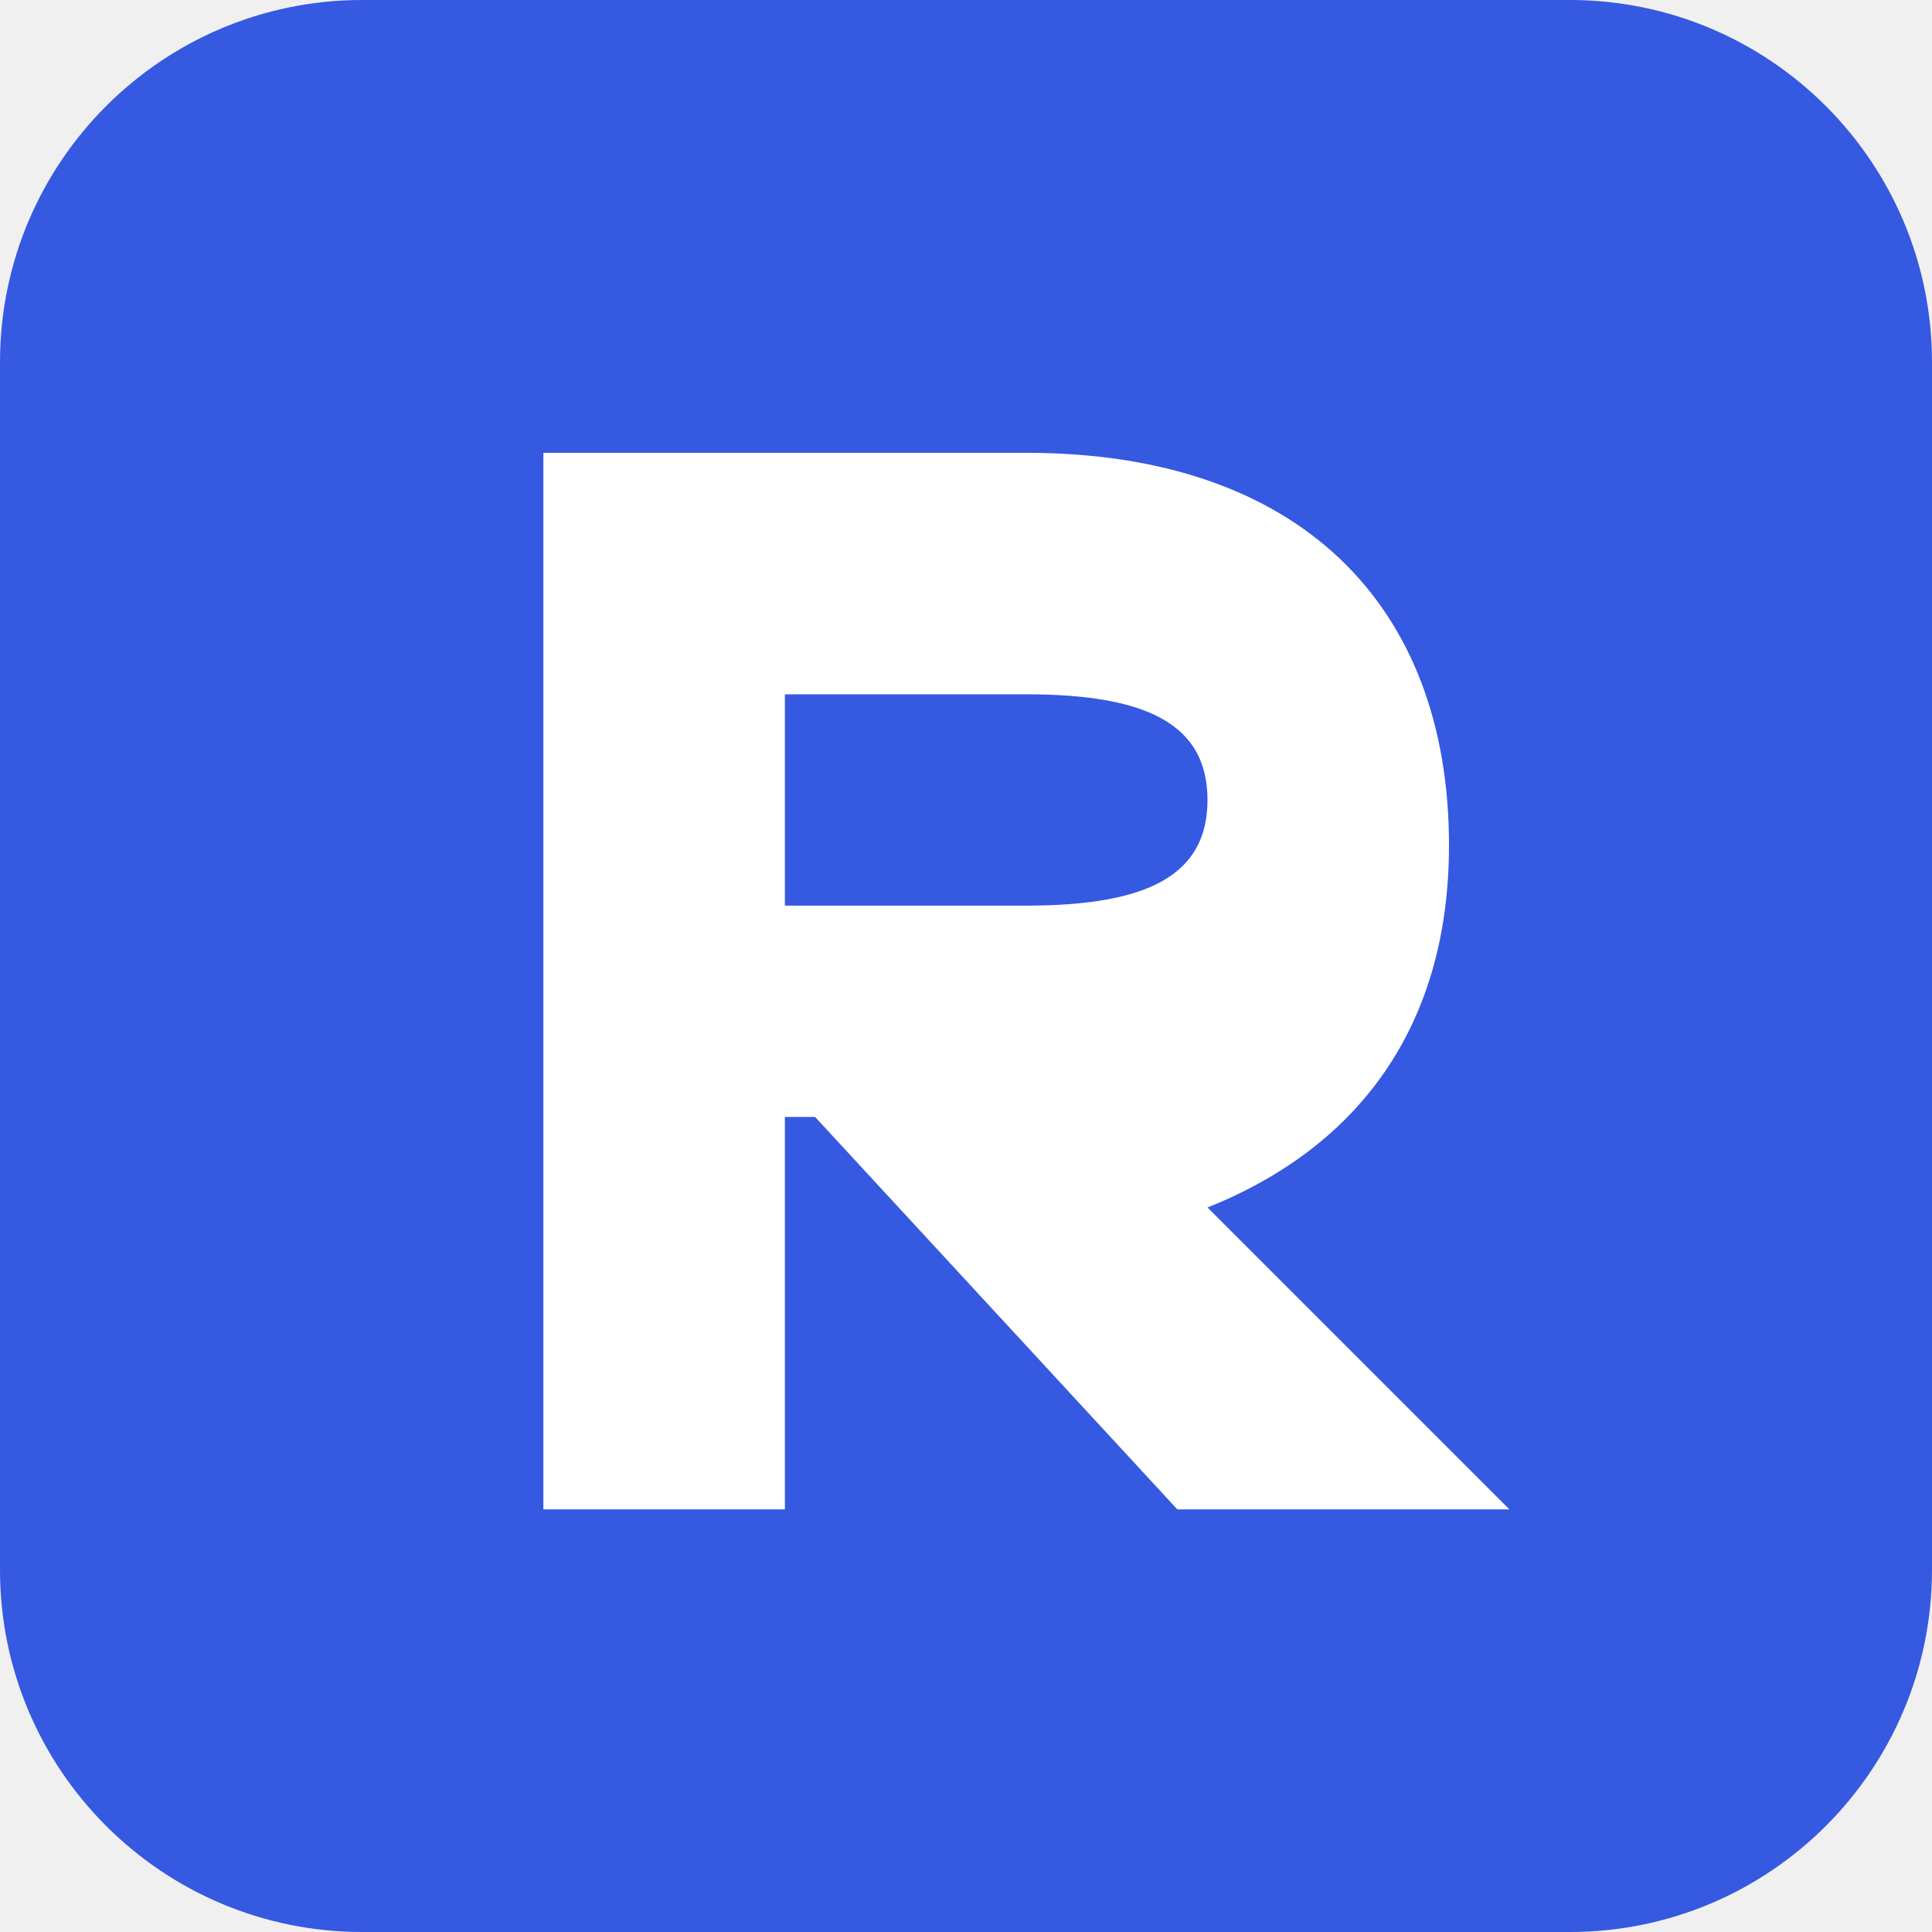
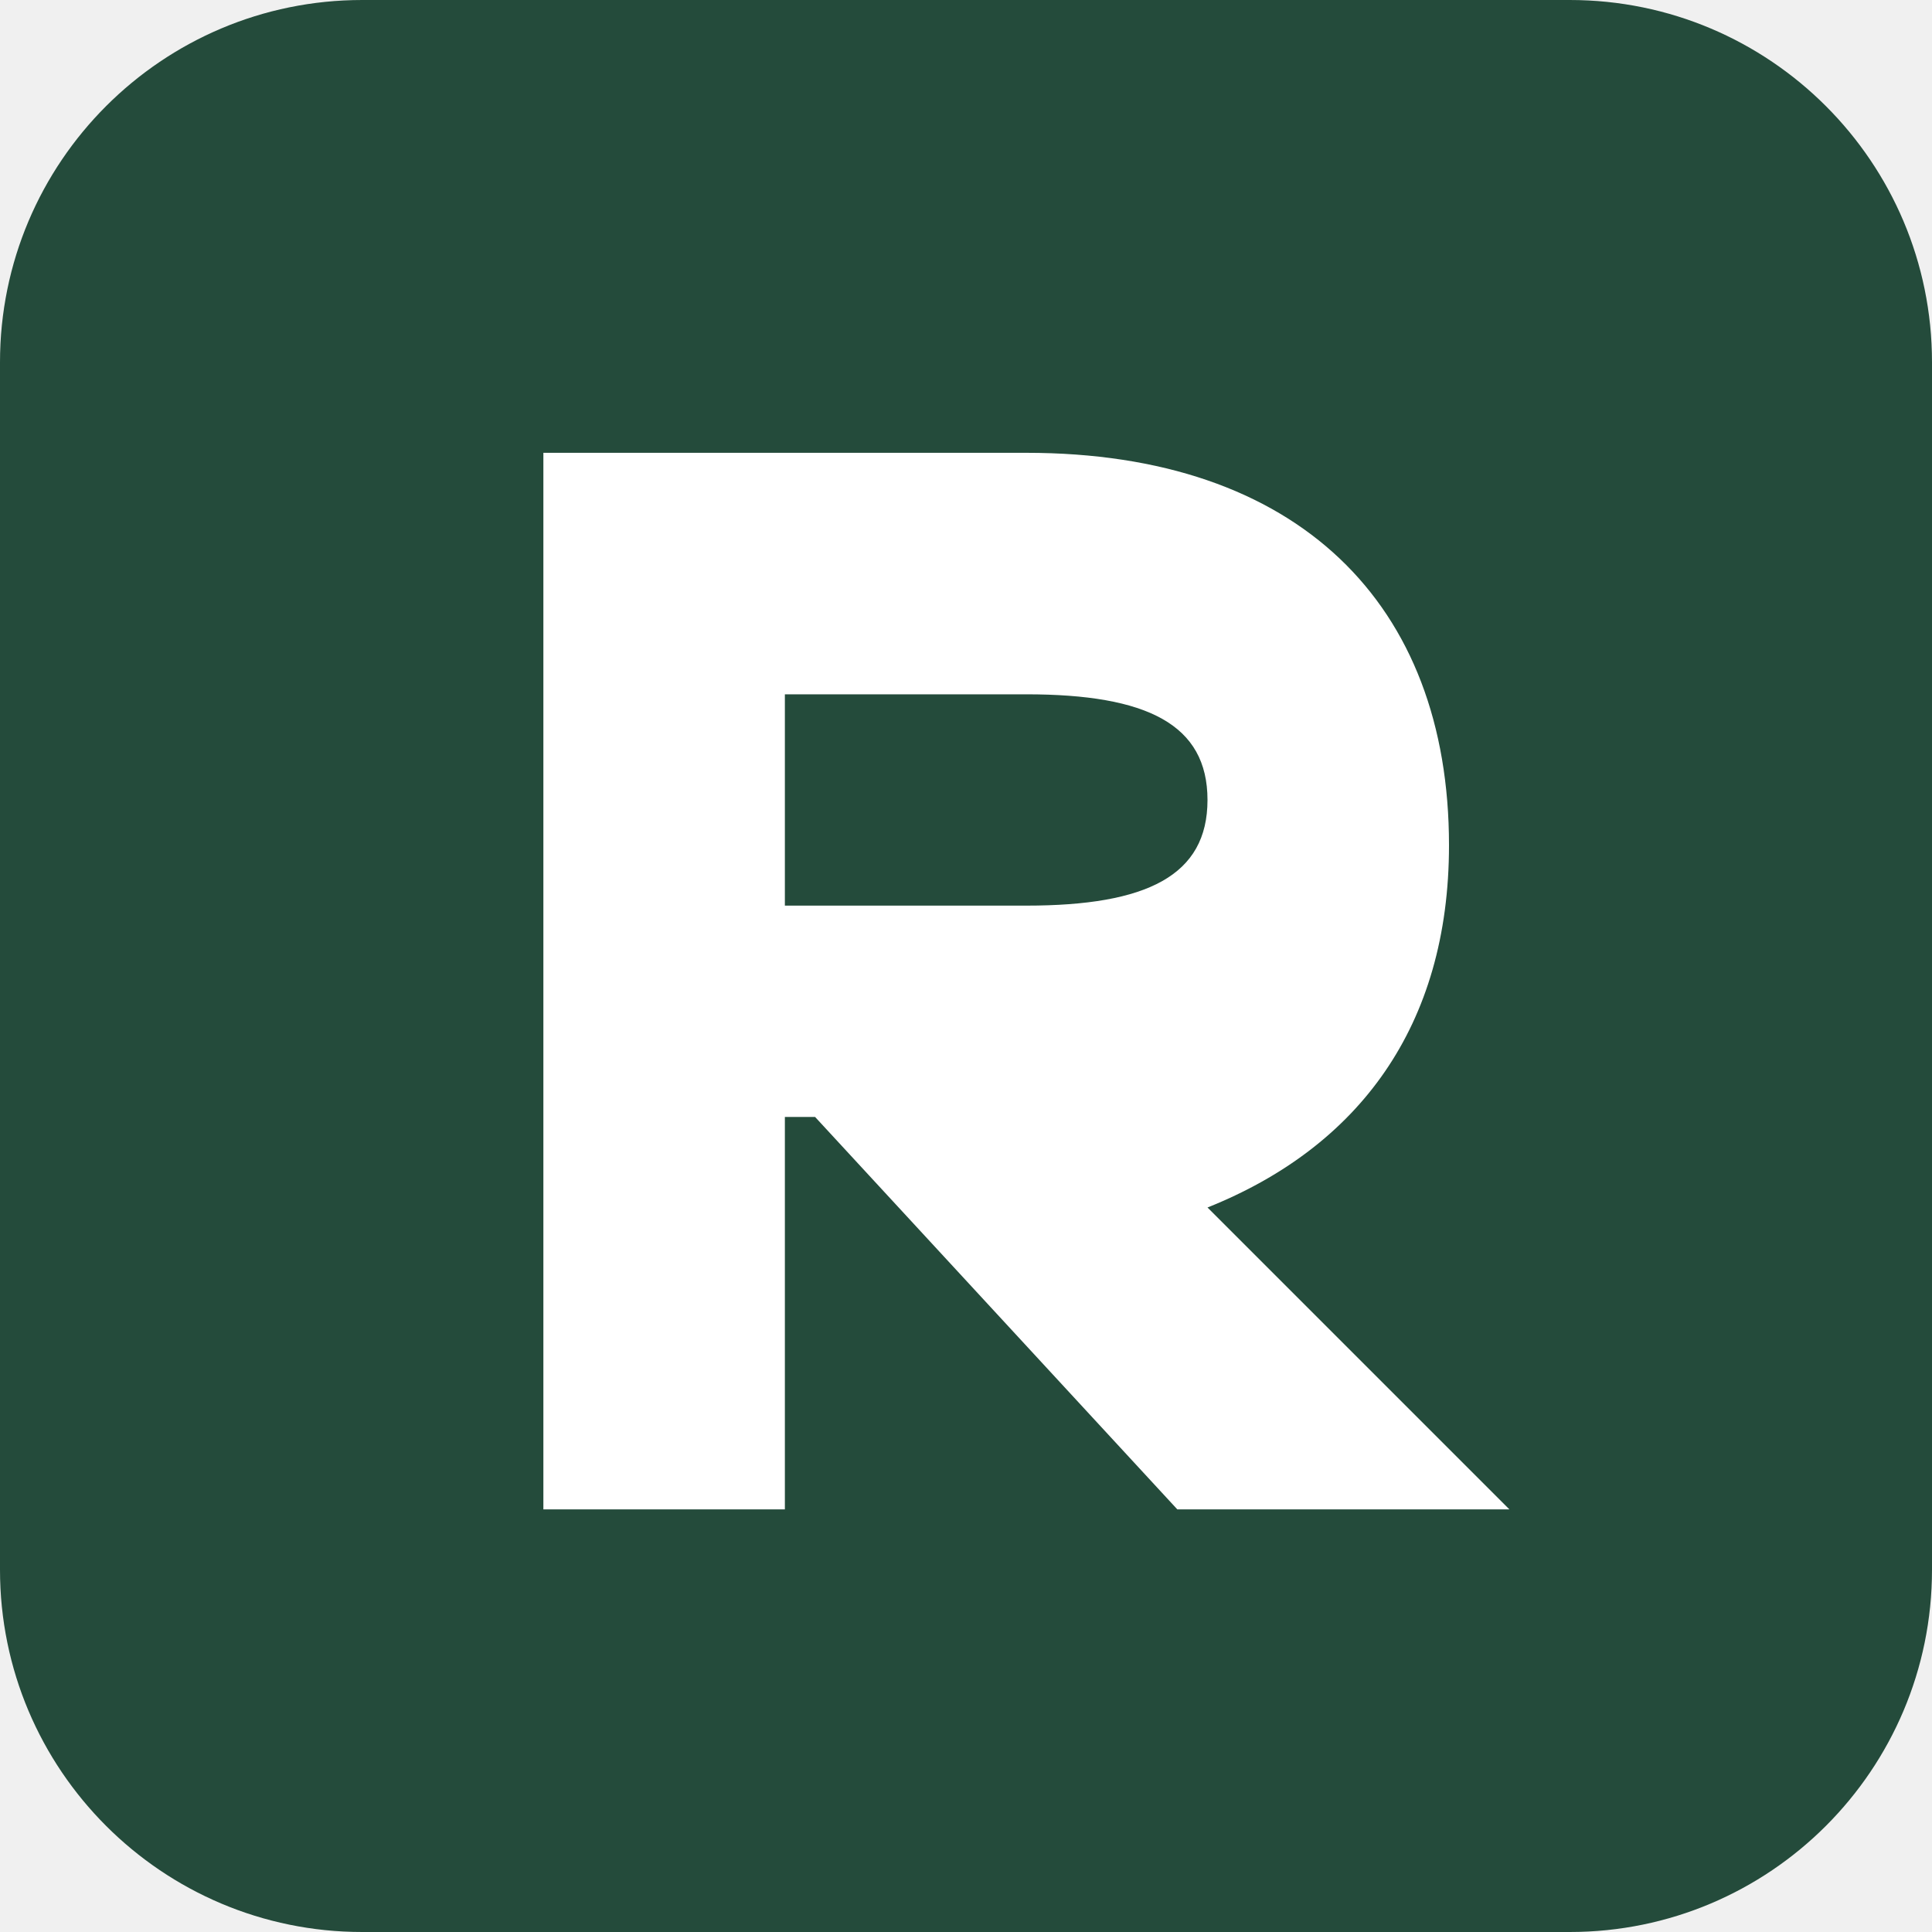
<svg xmlns="http://www.w3.org/2000/svg" viewBox="0 0 64 64" fill="none">
-   <rect width="64" height="64" rx="12" fill="#3559e0" />
+   <rect width="64" height="64" rx="12" fill="#244b3b" />
  <path fill-rule="evenodd" clip-rule="evenodd" d="M18 15h16c9 0 14 5 14 13 0 6-3 10-8 12l10 10H39L27 37h-1v13h-8V15Zm8 8v7h8c4 0 6-1 6-3.5S38 23 34 23h-8Z" fill="#fff" />
</svg>
